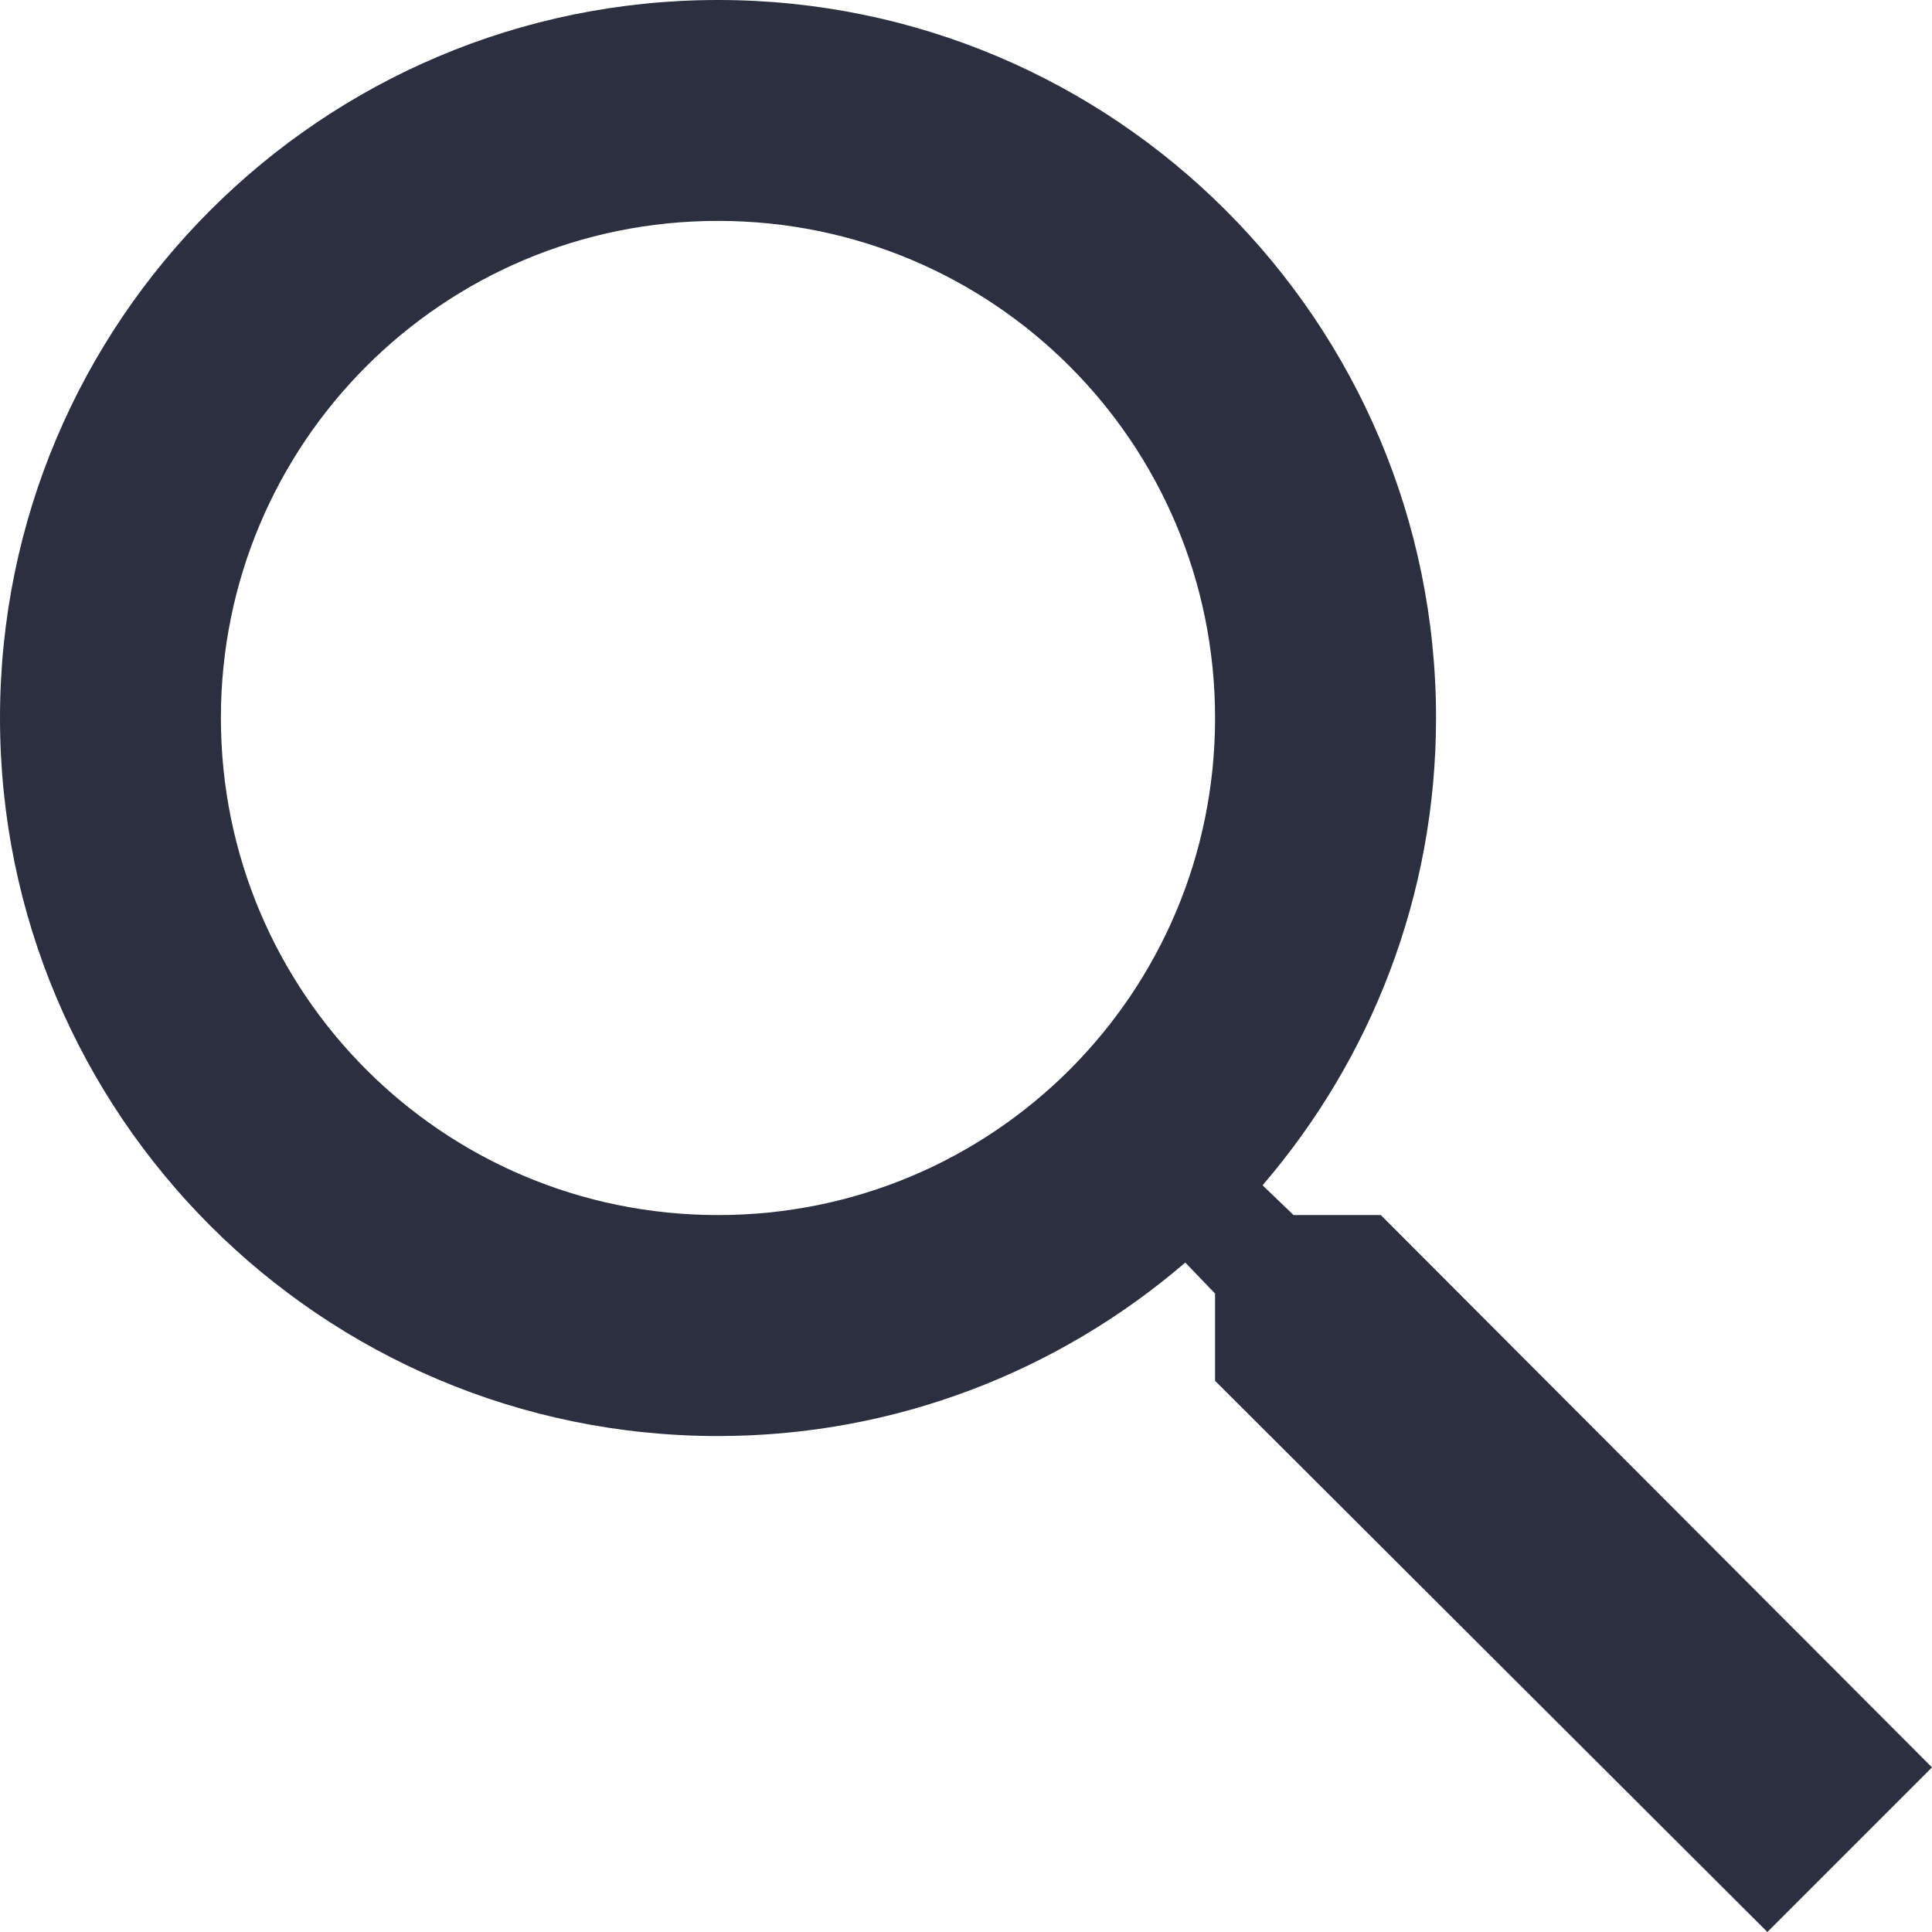
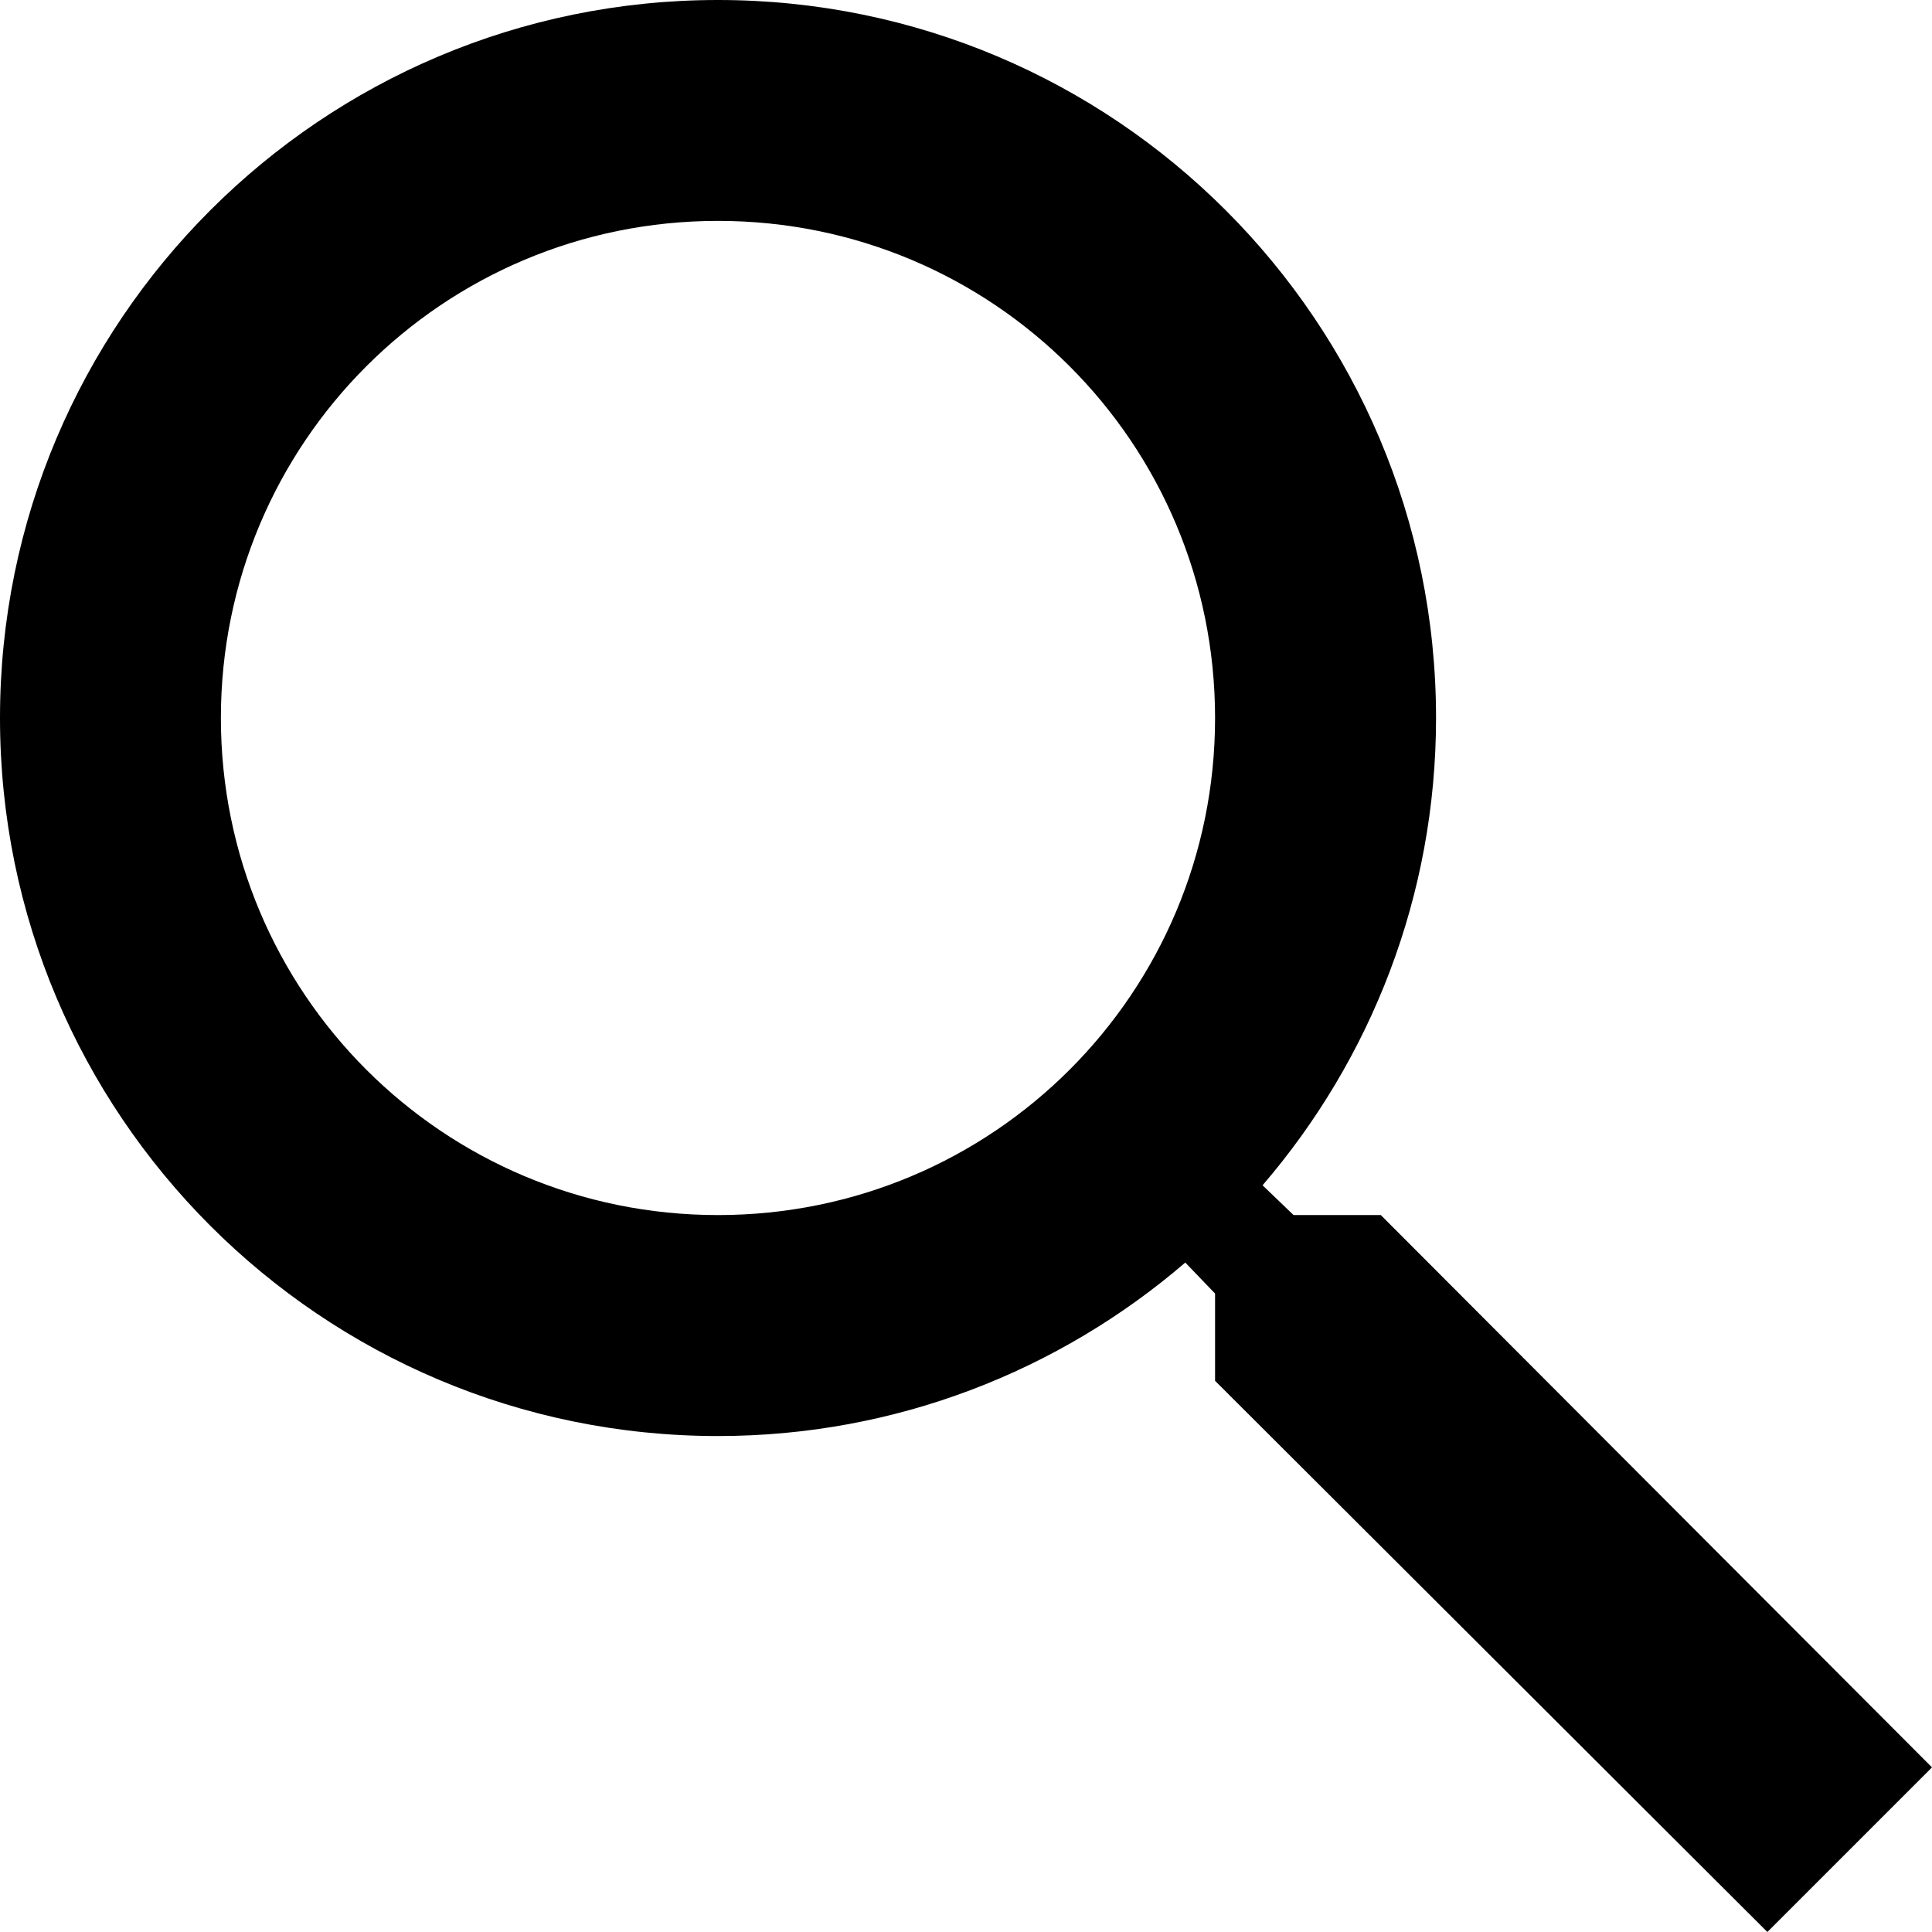
- <svg xmlns="http://www.w3.org/2000/svg" width="24" height="24" viewBox="0 0 24 24" fill="none">
-   <path d="M17.153 15.094H16.069L15.684 14.724C17.029 13.159 17.839 11.129 17.839 8.919C17.839 3.993 13.846 0 8.919 0C3.993 0 0 3.993 0 8.919C0 13.846 3.993 17.839 8.919 17.839C11.129 17.839 13.159 17.029 14.724 15.684L15.094 16.069V17.153L21.955 24L24 21.955L17.153 15.094ZM8.919 15.094C5.503 15.094 2.744 12.336 2.744 8.919C2.744 5.503 5.503 2.744 8.919 2.744C12.336 2.744 15.094 5.503 15.094 8.919C15.094 12.336 12.336 15.094 8.919 15.094Z" fill="#2B2F40" />
+ <svg xmlns="http://www.w3.org/2000/svg" width="24" height="24" viewBox="0 0 24 24">
+   <path d="M17.153 15.094H16.069L15.684 14.724C17.029 13.159 17.839 11.129 17.839 8.919C17.839 3.993 13.846 0 8.919 0C3.993 0 0 3.993 0 8.919C0 13.846 3.993 17.839 8.919 17.839C11.129 17.839 13.159 17.029 14.724 15.684L15.094 16.069V17.153L21.955 24L24 21.955L17.153 15.094ZM8.919 15.094C5.503 15.094 2.744 12.336 2.744 8.919C2.744 5.503 5.503 2.744 8.919 2.744C12.336 2.744 15.094 5.503 15.094 8.919C15.094 12.336 12.336 15.094 8.919 15.094Z" />
</svg>
